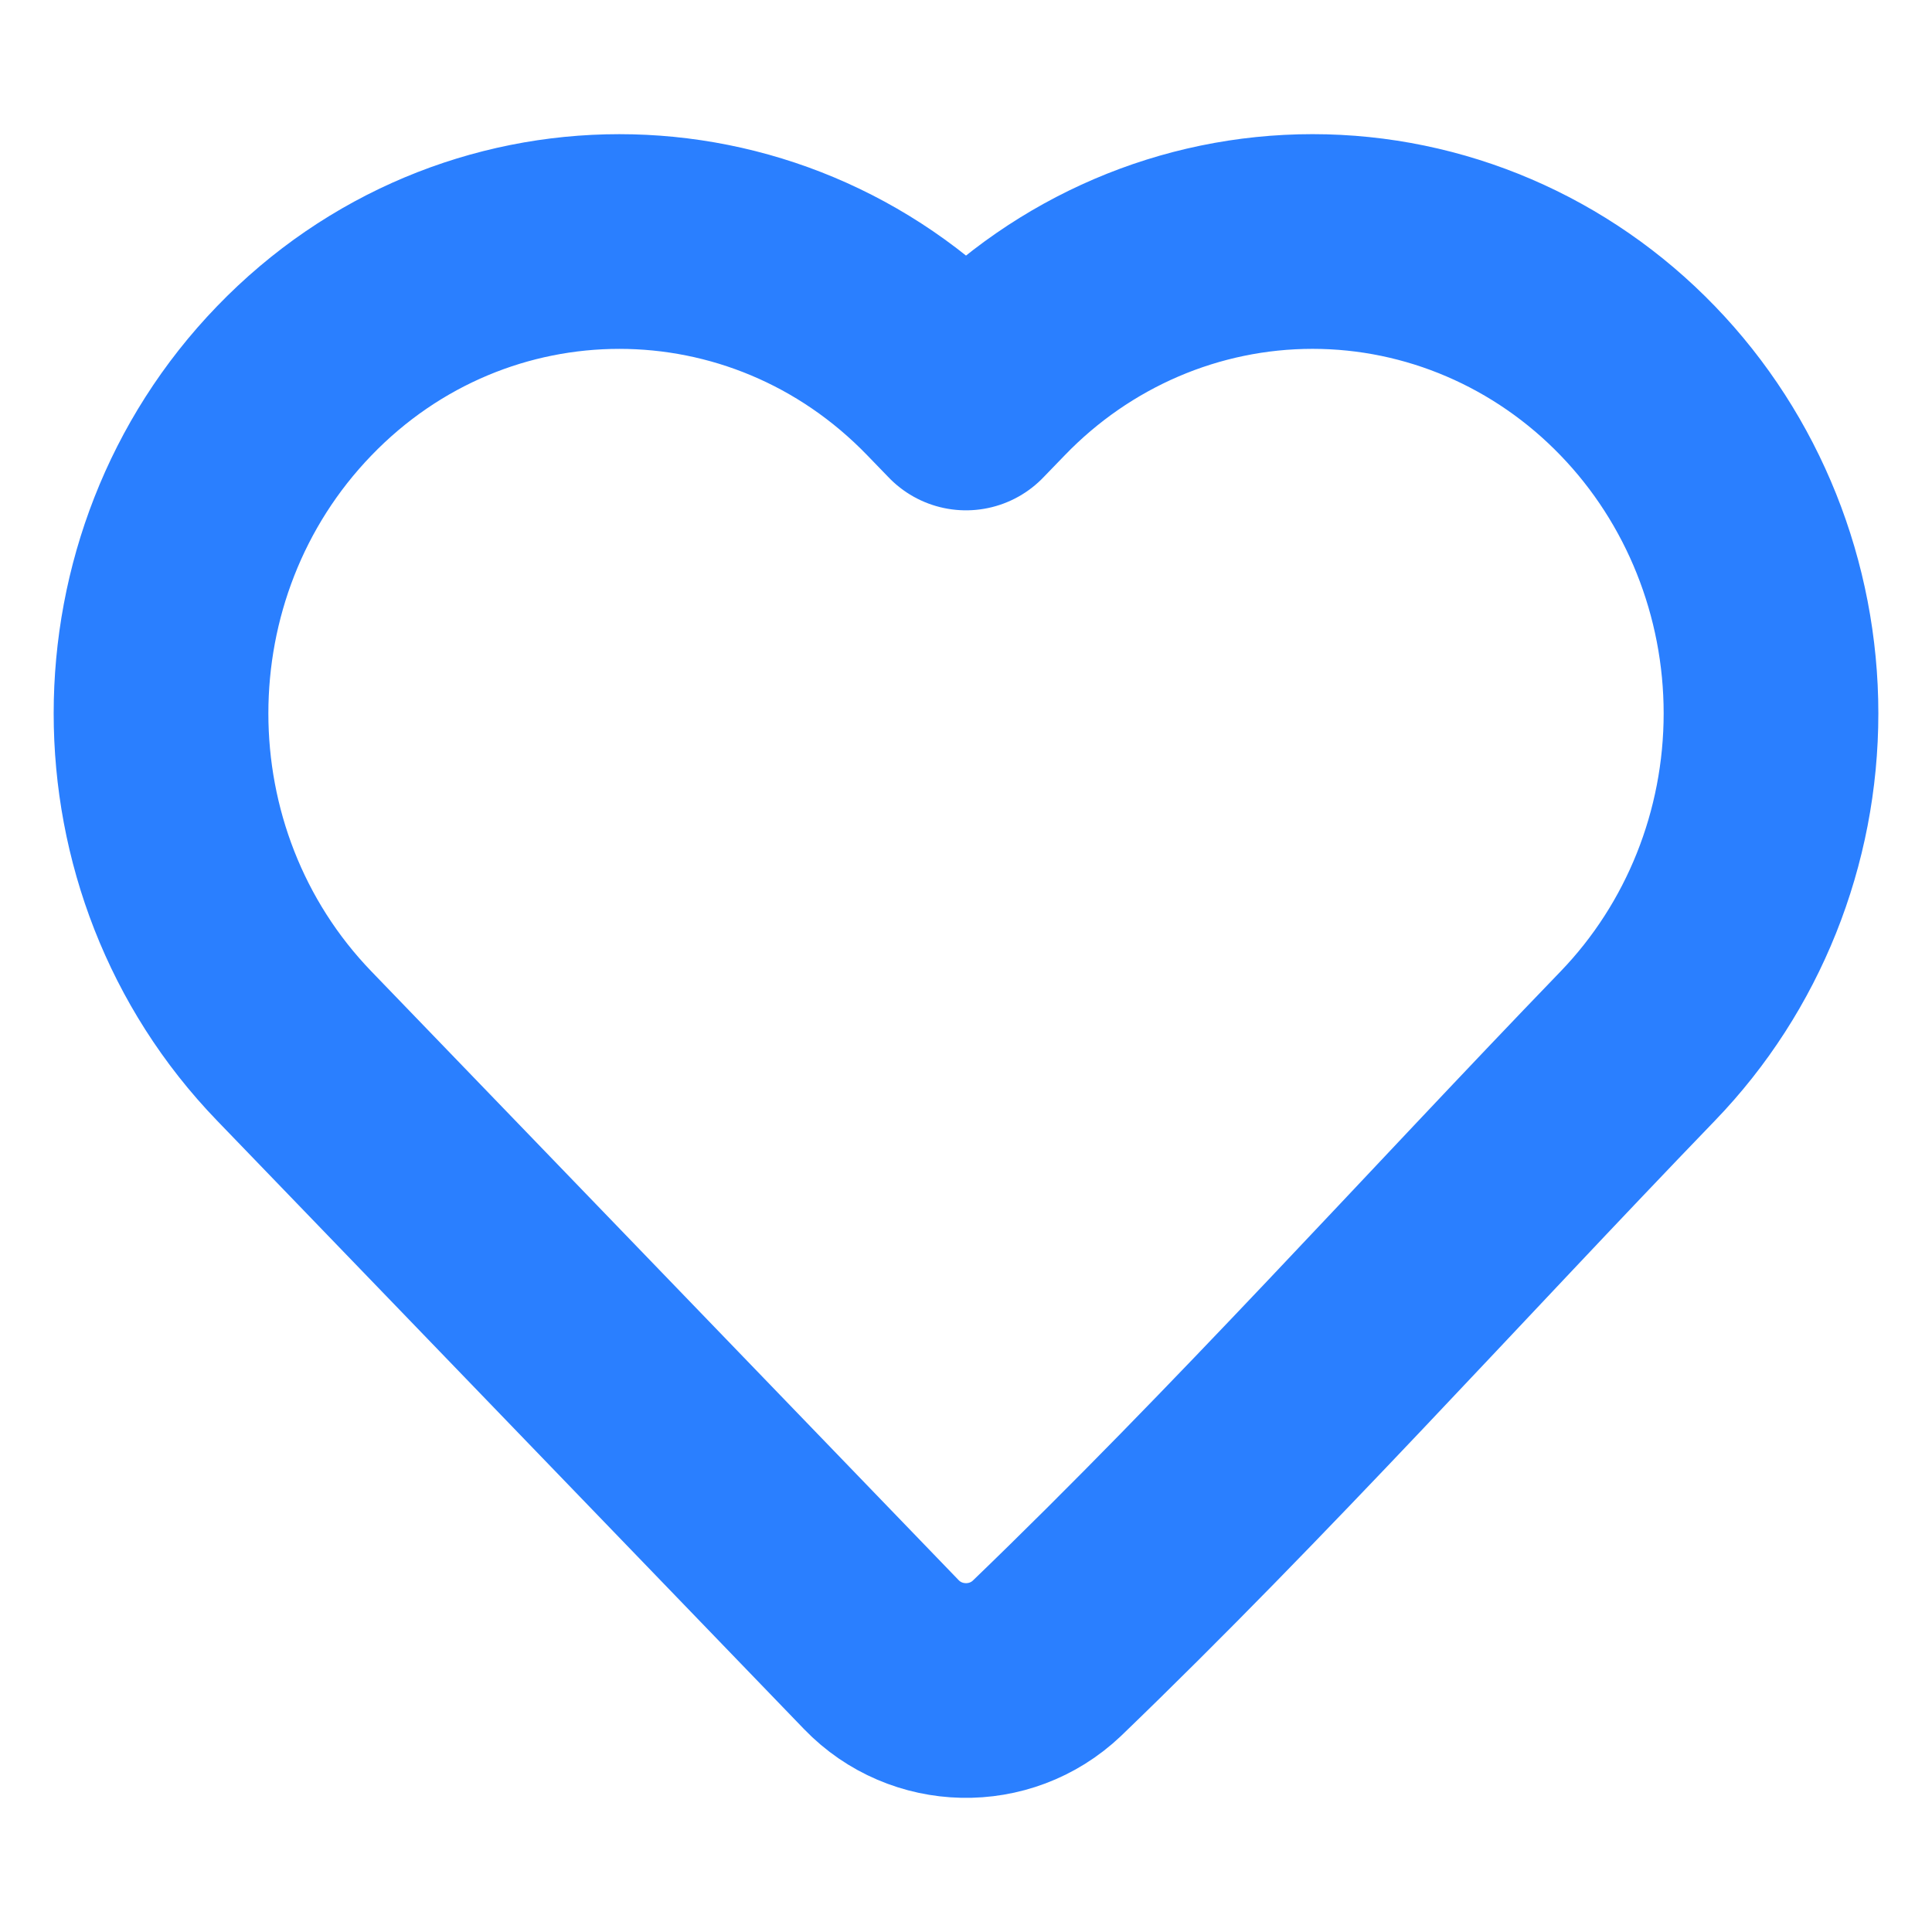
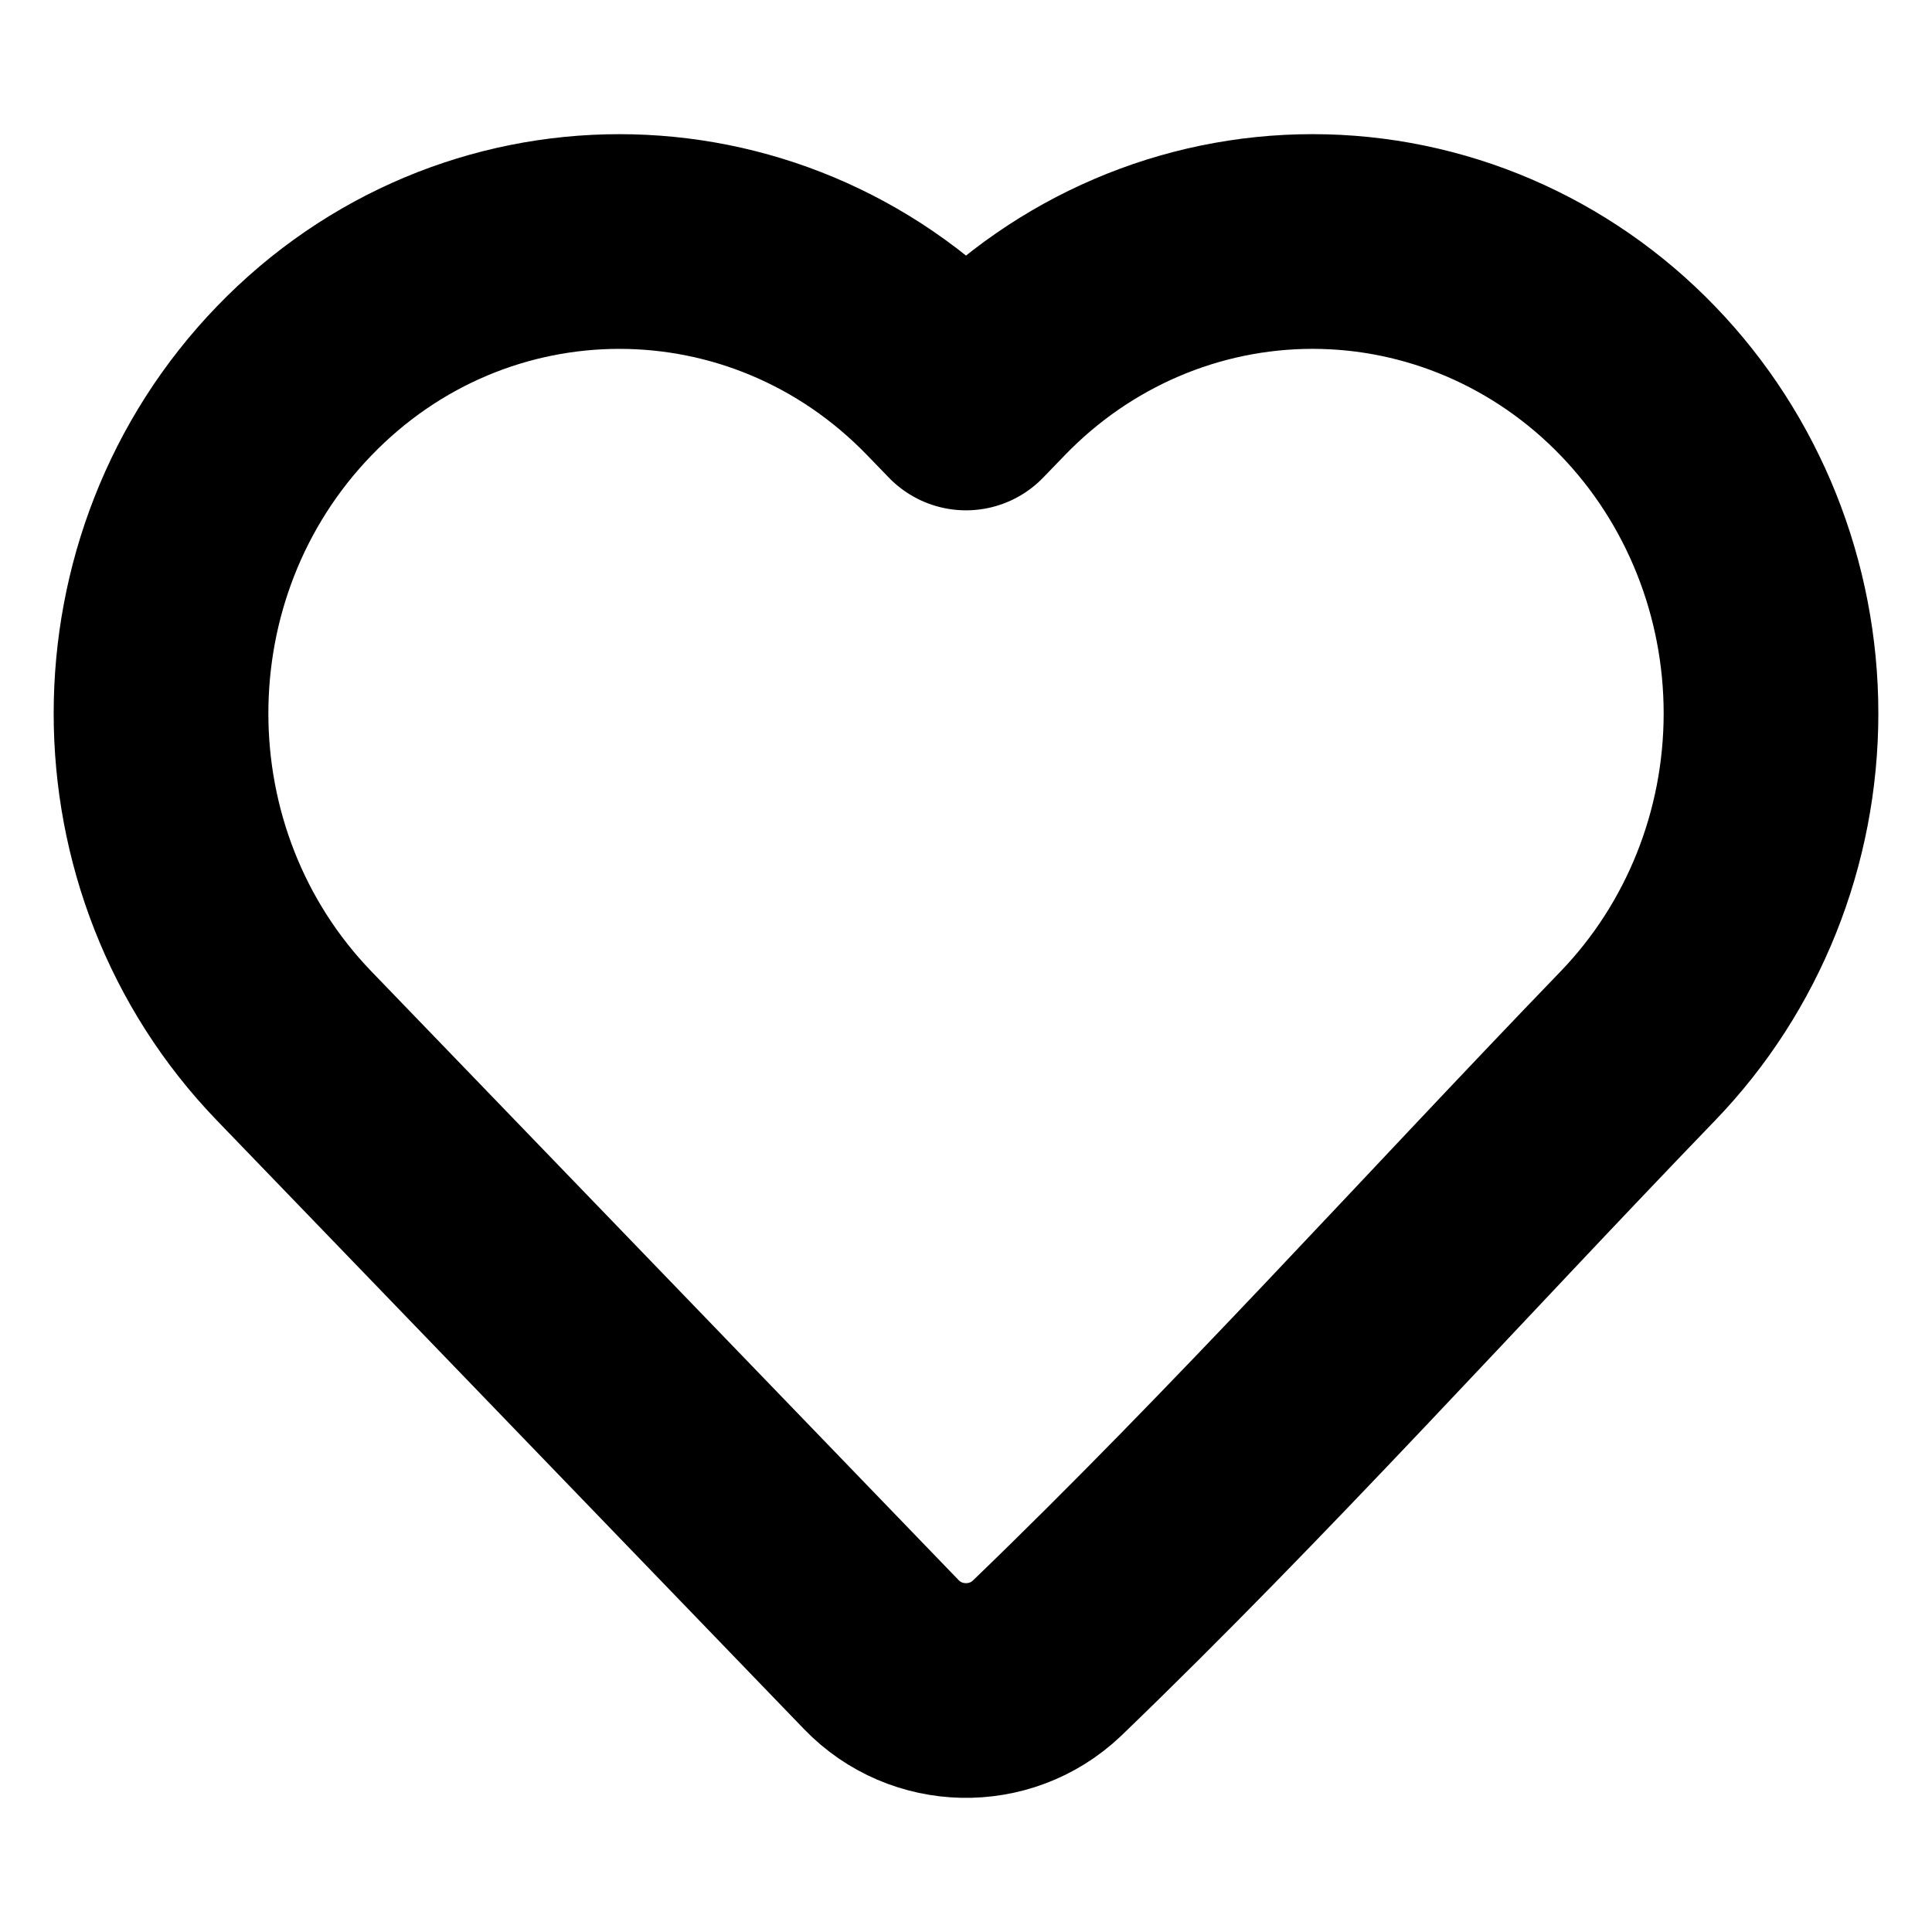
<svg xmlns="http://www.w3.org/2000/svg" width="24" height="24" viewBox="0 0 24 24" fill="none">
-   <path d="M22 8.862C22 10.409 21.406 11.894 20.346 12.993C17.905 15.523 15.537 18.161 13.005 20.6C12.425 21.151 11.504 21.13 10.949 20.555L3.654 12.993C1.449 10.707 1.449 7.017 3.654 4.732C5.88 2.423 9.508 2.423 11.735 4.732L12 5.006L12.265 4.732C13.332 3.624 14.786 3 16.305 3C17.824 3 19.278 3.624 20.346 4.732C21.406 5.83 22 7.316 22 8.862Z" stroke="#2A7FFF" stroke-width="2.667" stroke-linejoin="round" />
+   <path d="M22 8.862C22 10.409 21.406 11.894 20.346 12.993C17.905 15.523 15.537 18.161 13.005 20.6C12.425 21.151 11.504 21.13 10.949 20.555L3.654 12.993C1.449 10.707 1.449 7.017 3.654 4.732C5.88 2.423 9.508 2.423 11.735 4.732L12 5.006L12.265 4.732C13.332 3.624 14.786 3 16.305 3C17.824 3 19.278 3.624 20.346 4.732C21.406 5.83 22 7.316 22 8.862Z" stroke="currentColor" stroke-width="2.667" stroke-linejoin="round" />
</svg>
